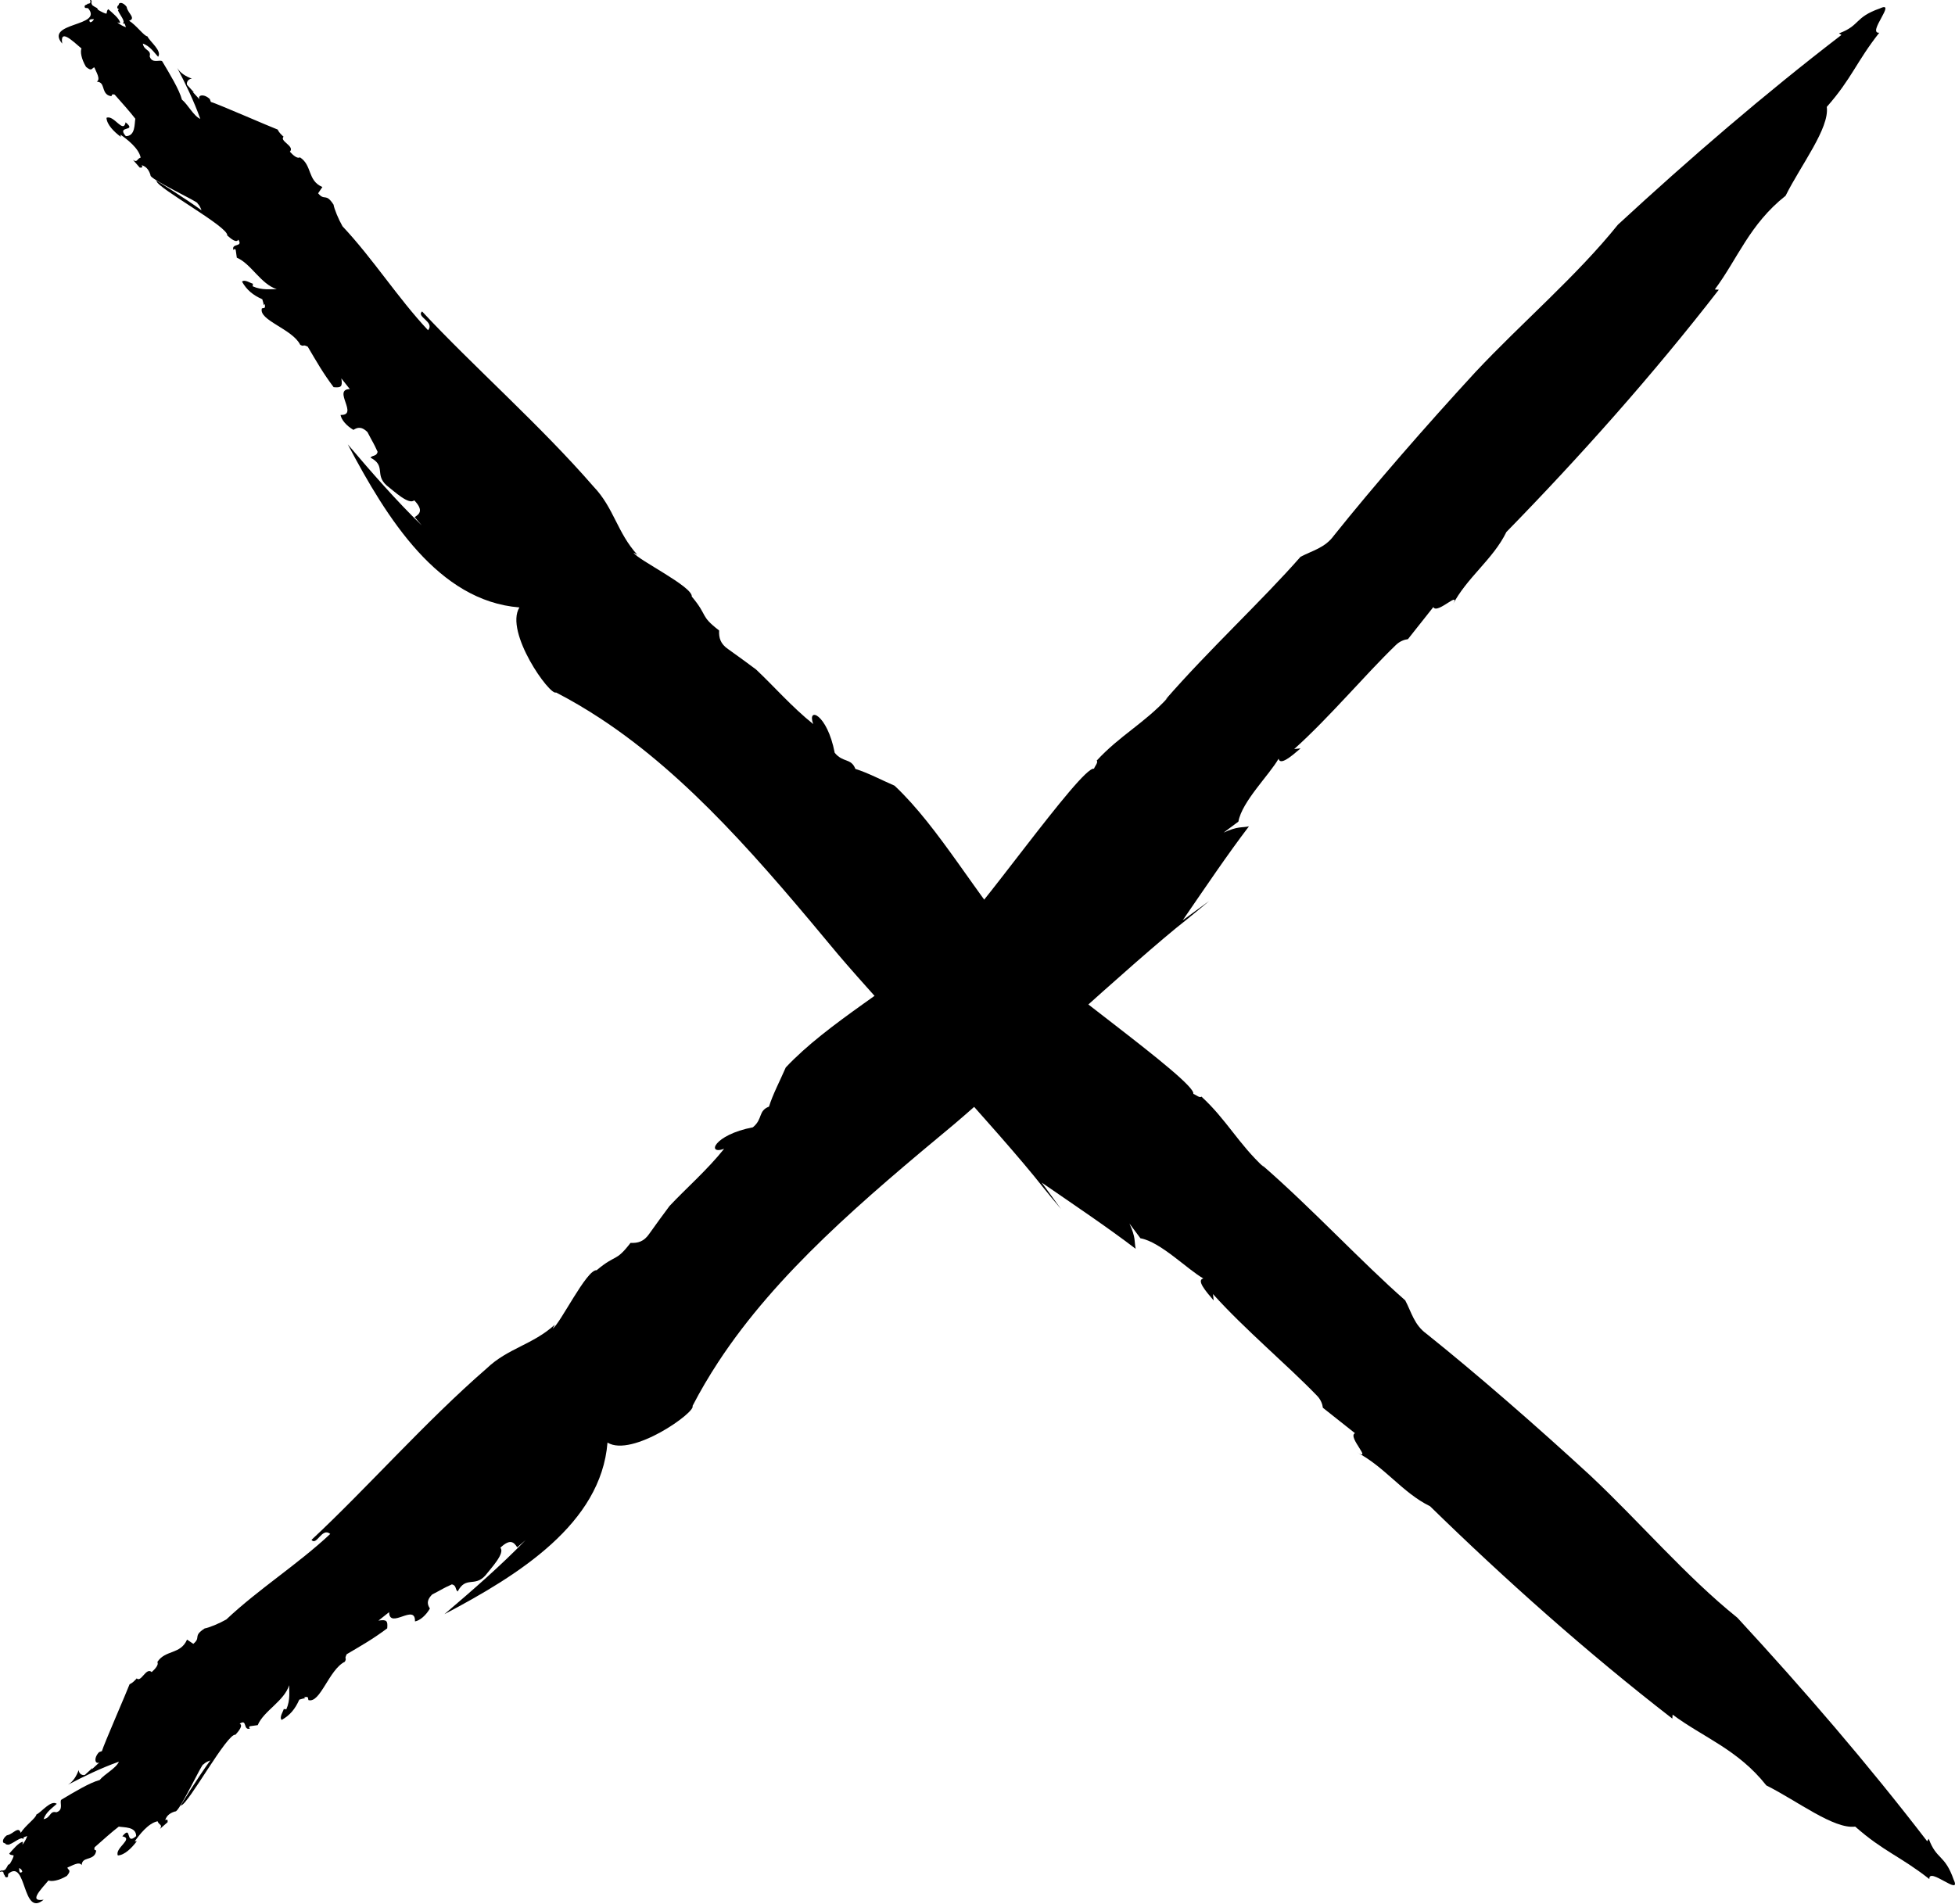
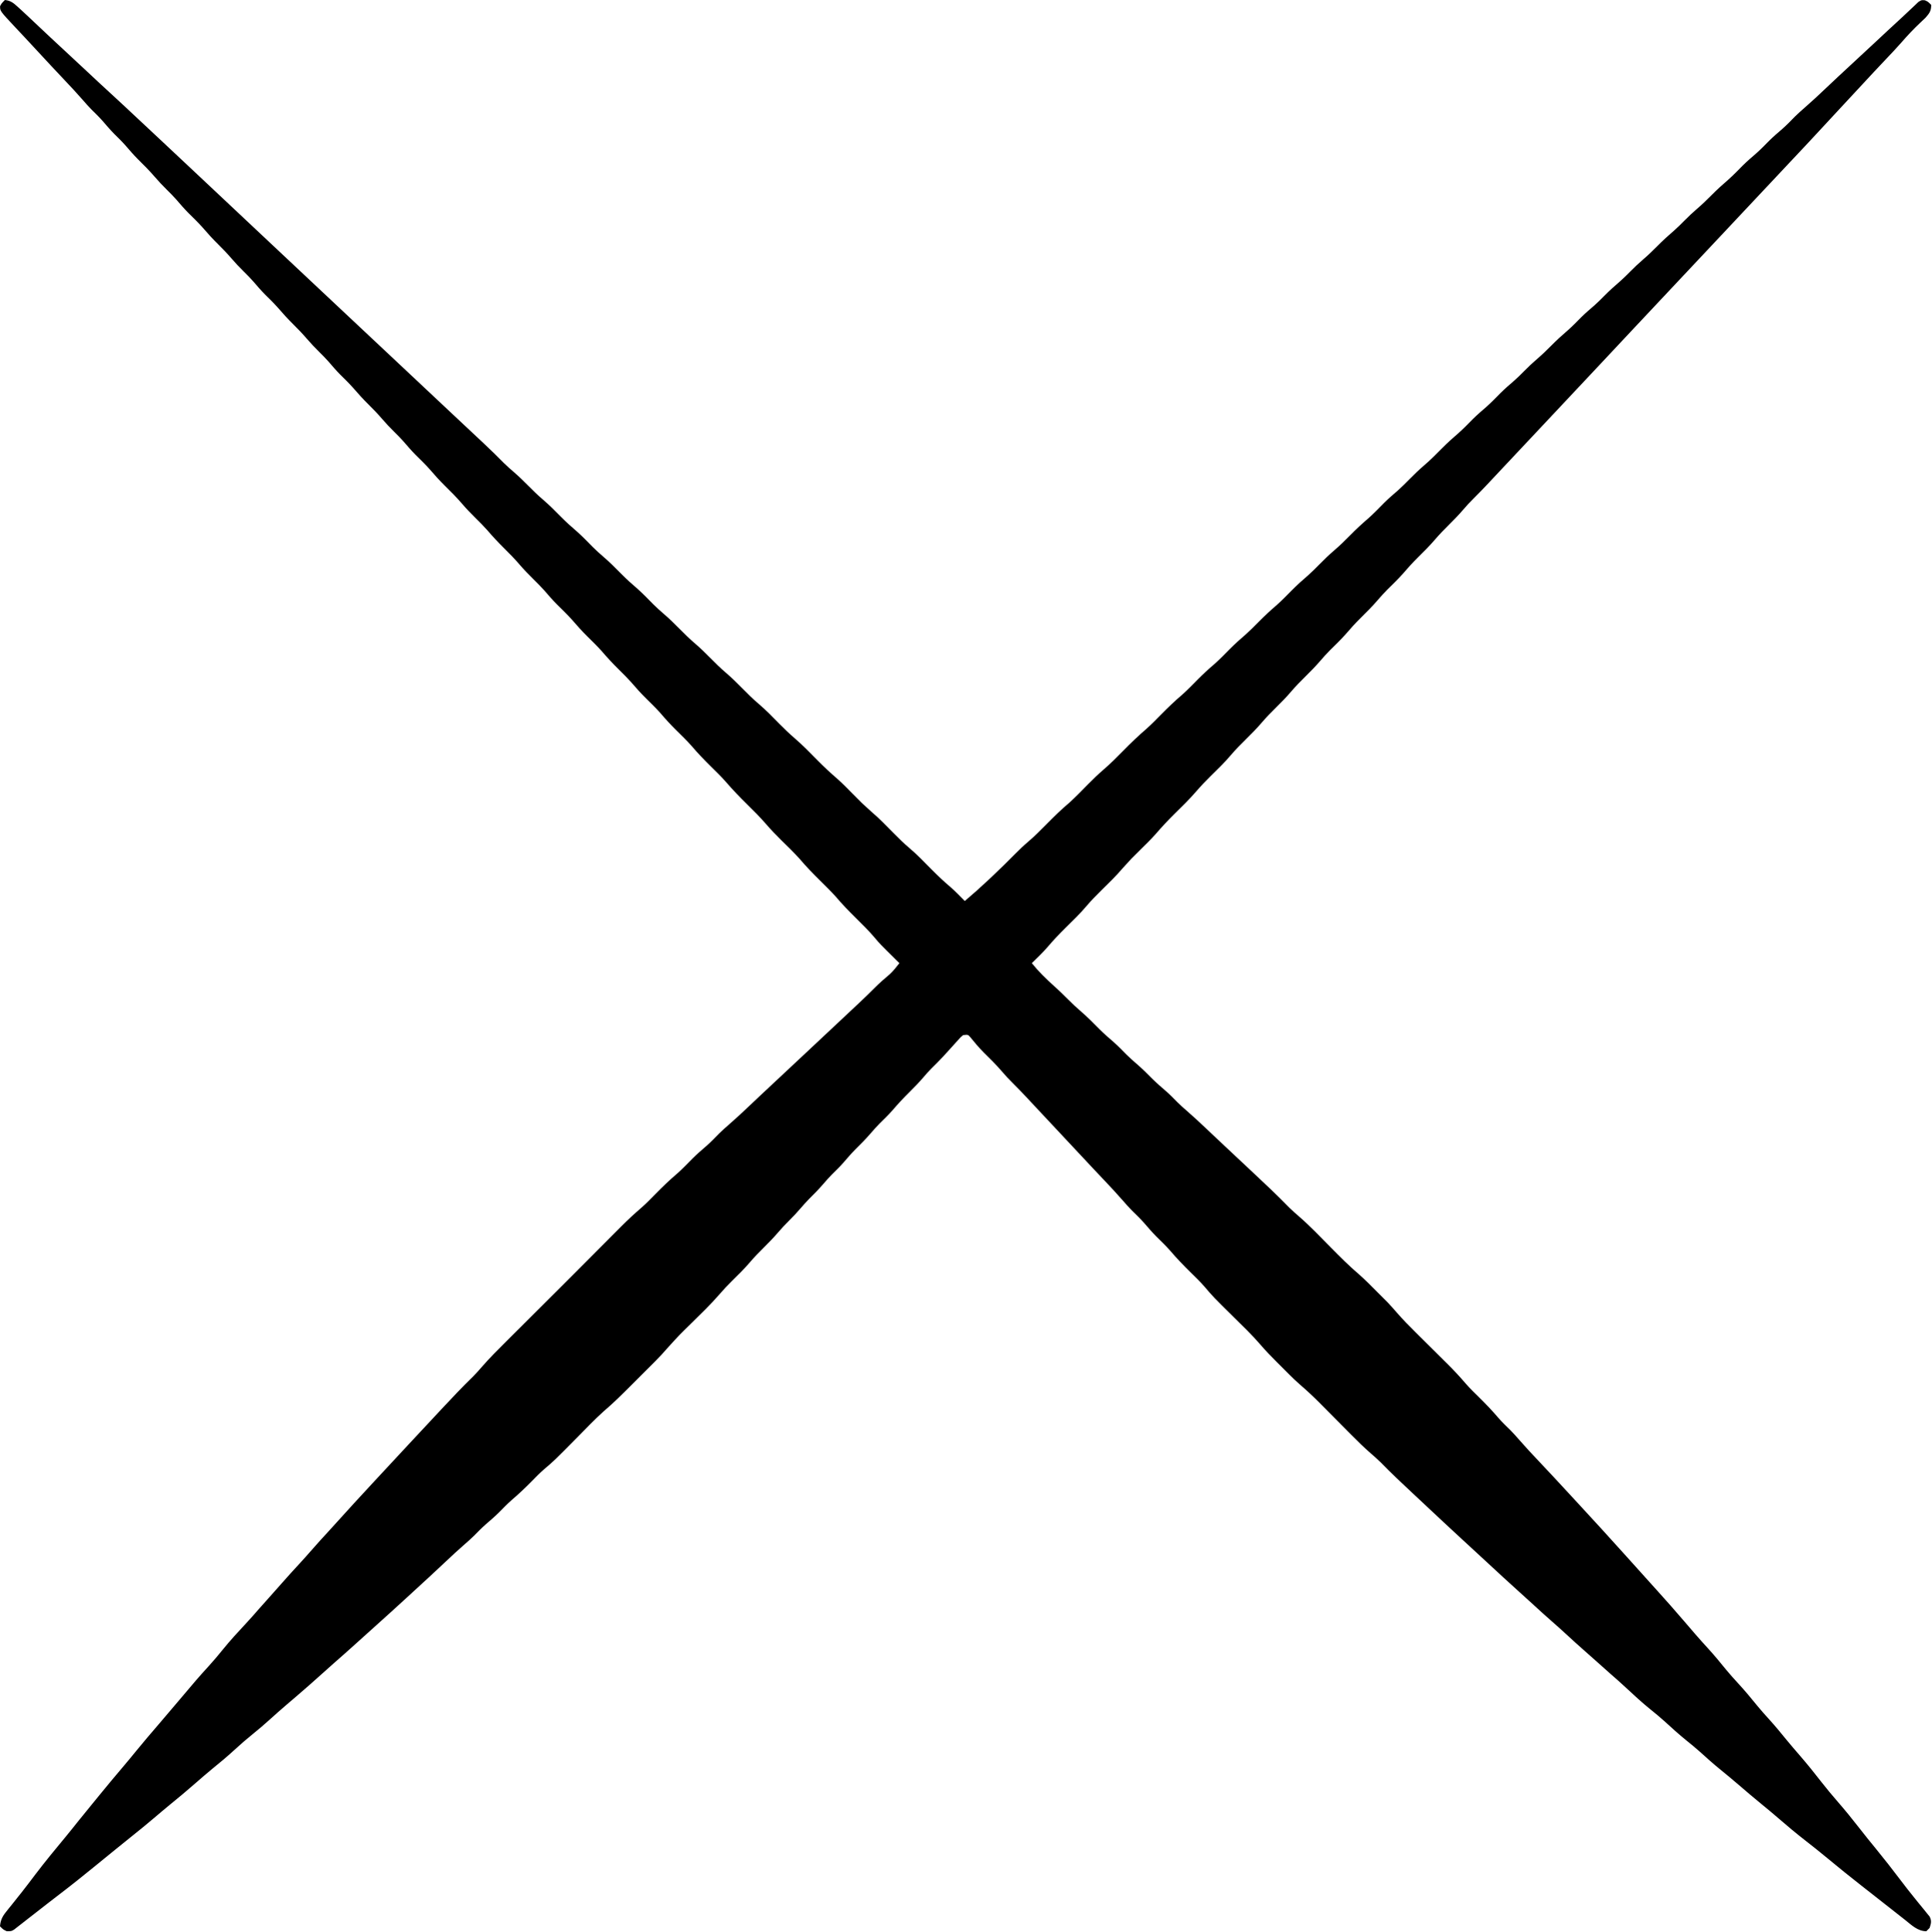
- <svg xmlns="http://www.w3.org/2000/svg" version="1.1" x="0px" y="0px" width="295.467px" height="287.673px" viewBox="0 0 295.467 287.673" enable-background="new 0 0 295.467 287.673" xml:space="preserve">
-   <g id="flatware">
- </g>
-   <g id="cutting">
- </g>
-   <g id="timer">
- </g>
-   <g id="heat">
- </g>
-   <g id="cost-1">
- </g>
-   <g id="cost-2">
- </g>
-   <g id="cost-3">
- </g>
-   <g id="difficulty-0">
- </g>
-   <g id="difficulty-1">
- </g>
-   <g id="difficulty-2">
- </g>
-   <g id="difficulty-3">
- </g>
-   <g id="hourglass">
- </g>
-   <g id="hourglass-wait">
- </g>
-   <g id="aroow-up">
- </g>
-   <g id="search">
- </g>
-   <g id="plus">
- </g>
-   <g id="minus">
- </g>
-   <g id="grill">
- </g>
-   <g id="steam">
- </g>
-   <g id="kettle">
- </g>
-   <g id="oven">
- </g>
-   <g id="pizza-oven">
- </g>
-   <g id="microwave">
- </g>
-   <g id="fryer">
- </g>
-   <g id="pot">
- </g>
-   <g id="pan">
- </g>
-   <g id="wok">
- </g>
-   <g id="menu">
- </g>
-   <g id="line">
- </g>
-   <g id="home">
- </g>
-   <g id="unchecked">
- </g>
-   <g id="checked">
- </g>
-   <g id="cross">
-     <g>
-       <path d="M295.27,284.116c-1.355-3.877-2.571-2.947-3.774-6.186l-0.237,0.368c-9.003-11.716-18.602-22.863-28.683-33.784    c-7.772-6.242-14.746-14.468-22.263-21.522c-8.168-7.517-17.242-15.413-24.719-21.394c-1.865-1.346-2.268-3.259-3.215-5.049    c-6.593-5.782-14.16-13.964-21.633-20.449c0.127,0.136,0.239,0.278,0.312,0.373c-3.859-3.559-5.709-7.263-9.485-10.729    c-0.239,0.274-0.816-0.27-1.224-0.408c0.568-1.825-23.809-18.826-24.398-20.791c-0.433-0.319-0.874-0.659-1.303-1.024    c-7.108-8.18-12.68-18.417-19.449-24.766c-1.988-0.861-4.086-1.971-5.921-2.535c-0.646-1.674-1.865-0.9-3.125-2.438    c-1.147-5.951-4.232-7.024-3.25-4.343c-3.245-2.597-5.963-5.739-8.64-8.251c-1.379-1.028-2.758-2.04-4.179-3.047    c-1.232-0.829-1.451-1.76-1.401-2.848c-2.978-2.299-1.607-2.113-4.13-5.122c0.171-1.508-8.271-5.6-8.797-6.638l0.576,0.328    c-3.051-3.344-3.551-7.093-6.605-10.29c-8.068-9.3-18.177-18.163-25.934-26.497c-0.958,0.799,1.97,1.58,0.899,2.838    C60.1,45.016,56.406,39.14,51.765,34.203c-0.628-1.1-1.242-2.599-1.355-3.272c-1.203-1.857-1.323-0.483-2.33-1.717l0.643-0.945    c-2.288-0.987-1.514-3.273-3.384-4.486c-0.401,0.237-1.006-0.282-1.528-0.854c0.814-0.871-1.746-1.63-0.896-2.319l-0.08,0.048    c-0.317-0.344-0.607-0.523-0.865-1.072c-0.922-0.331-9.109-3.902-10.104-4.182l-0.158-0.434c-0.904-0.855-1.906-0.605-1.543,0.059    l-1.037-1.132l0.184,0.067l-1.031-1.125c-0.125-0.273,0.042-0.891,0.719-0.955c-0.905-0.316-1.75-0.844-2.21-1.605    c1.179,2.221,2.555,5.065,3.48,7.693c-1.019-0.441-1.891-2.208-2.773-2.908c-0.388-1.502-1.86-3.918-2.988-5.814    c-0.381-0.283-1.548,0.427-1.89-0.74c0.282-1.019-0.875-0.828-1.032-1.924c1.065,0.374,1.613,1.234,2.31,1.998    c0.64-0.891-1.257-2.296-1.617-3.09c-0.512-0.029-1.671-1.688-2.769-2.359c0.733-0.229,0.403-0.667,0.05-1.199    c-0.122-0.034-0.256-0.075-0.39-0.116c0.132,0.037,0.26,0.072,0.383,0.104c-0.185-0.277-0.373-0.58-0.418-0.894    c-0.508-0.686-1.186-0.771-1.201-0.271c-0.183,0.111-0.232,0.278-0.206,0.477c0.051,0.031,0.101,0.062,0.152,0.095    c0.129,0.085,0.031,0.149-0.072,0.187c0.293,0.748,1.213,1.73,0.748,2.019c0.116,0.018,0.209,0.029,0.279,0.035l0.202,0.534    c-0.352-0.09-0.862-0.36-1.316-0.716c0.157,0.028,0.303,0.056,0.438,0.079c-0.044-0.615-1.186-1.535-1.798-2.082    c-0.314,0.303-0.143,0.554-0.3,0.681C15.754,2,15.412,1.824,15.078,1.643c-0.098-0.07-0.198-0.138-0.298-0.202l-0.095-0.213    c-0.249-0.107-0.485-0.27-0.701-0.411c-0.116-0.15-0.185-0.32-0.173-0.529c0.029,0.002,0.056,0.021,0.083,0.031    c-0.057-0.096-0.089-0.197-0.099-0.301c-0.169-0.033-0.246-0.022-0.172,0.06c0.116,0.263,0.009,0.388-0.158,0.473    c-0.128-0.029-0.238,0.001-0.321,0.125c-0.259,0.086-0.478,0.185-0.284,0.519l0.447,0.043c2.426,2.824-6.691,2.081-3.901,5.354    c-0.36-2.267,1.418-0.535,2.906,0.731c-0.19,0.456-0.053,1.544,0.689,2.783c0.932,0.783,0.855,0.156,1.26,0.077    c0.26,0.691,0.991,1.778,0.369,2.162c1.266,0.07,0.687,1.449,1.694,2.045c0.983,0.431,0.212-0.307,1.002-0.094    c0.997,1.123,2.397,2.695,3.126,3.653c-0.143,0.796,0.017,2.625-1.435,2.629c-1.508-1.707,1.8-0.575-0.031-2.091    c-0.354,1.795-1.774-1.187-2.892-0.678c0.048,1.019,1.123,2.104,2.162,2.872l-0.039-0.323c0.937,0.655,2.754,2.025,3.041,3.461    c-0.58,0.174-0.487,0.833-1.165,0.341l1.024,1.168c0.26,0.02,0.524,0.041,0.295-0.362c0.809,0.226,1.163,0.906,1.339,1.526    c-0.28,0.519,7.509,4.153,7.081,4.228c0.38,0.368,0.489,0.737,0.624,1.064c-2.269-1.674-7.71-5.114-6.796-4.401    c0.236,1.112,10.946,6.955,10.681,8.204c0.615,0.554,1.406,1.176,1.673,0.634c0.792,1.186-1.068,0.476-0.744,1.561    c0.08-0.048,0.146-0.262,0.355-0.021l0.165,1.188c2.164,0.907,3.599,3.978,6.037,4.755c-0.904-0.027-2.204,0.211-3.635-0.428    l0.031-0.395c-0.271-0.022-1.264-0.732-1.643-0.306c0.713,1.252,1.628,2.021,3.061,2.657c0.083,0.299,0.195,0.632,0.233,0.893    c0.05-0.058,0.078-0.117,0.143-0.174c0.087,0.589,0.01,0.595-0.271,0.629c-0.046,0.015-0.098,0.026-0.164,0.021    c-0.566,1.8,4.611,3.107,5.792,5.516c0.697,0.361,0.25-0.15,1.135,0.281c1.365,2.304,2.269,3.931,3.913,6.122    c1.123,0.104,1.375-0.053,1.167-1.326l1.281,1.615c-2.676,0.042,1.409,4.003-1.4,3.908c0.113,0.734,0.917,1.665,1.948,2.257    c0.424-0.261,1.101-0.683,2.12,0.339c0.967,1.875,0.794,1.371,1.533,2.983c-0.166,0.723-0.774,0.469-1.08,0.873    c2.385,1.244,0.615,2.552,2.412,4.177c1.204,0.941,3.373,3.006,4.205,2.277c1.409,1.48,0.838,2.051,0.061,2.541l1.085,1.263    c-3.857-3.738-7.574-8.008-11.191-12.261C58.473,78.379,66.237,90.836,78.5,91.811c-2.285,3.721,4.629,13.424,5.537,12.854    c2.274,1.175,4.472,2.472,6.608,3.868c13.494,8.84,24.607,21.986,35.996,35.697c6.384,7.539,24.638,27.105,30.903,35.108    c0.926,1.144,1.854,2.273,2.813,3.403c-1.461-2-1.461-2-2.923-4c5.152,3.55,9.875,6.713,14.208,10.015    c-0.241-1.103,0.058-1.636-0.945-3.825l1.662,2.233c3.021,0.529,7.057,4.677,9.507,6.074c-1.068,0.241,0.319,1.886,1.557,3.321    l-0.097-0.961c4.805,5.346,11.226,10.706,15.682,15.322c0.634,0.631,0.863,1.35,0.924,1.861l4.853,3.845    c-1.208,0.54,2.837,4.376,0.215,2.848c4.288,2.222,6.958,6.157,11.131,8.192c11.223,10.96,23.687,22.096,36.615,32.099    l0.044-0.605c4.593,3.437,9.854,5.25,14.163,10.702c4.649,2.318,10.221,6.658,13.429,6.223c4.271,3.771,6.79,4.459,11.206,7.93    C291.475,282.098,296.511,286.755,295.27,284.116z M13.632,3.362c-0.323-0.359-0.021-0.479,0.567-0.474    C14.072,3.166,13.866,3.353,13.632,3.362z" />
-     </g>
-     <g>
-       <path d="M179.338,138.997c1.145-0.925,2.274-1.853,3.404-2.811c-2,1.461-2,1.461-4,2.922c3.549-5.152,6.713-9.875,10.016-14.208    c-1.104,0.241-1.637-0.058-3.826,0.945l2.233-1.662c0.529-3.021,4.677-7.058,6.074-9.508c0.24,1.067,1.885-0.318,3.321-1.557    l-0.961,0.097c5.347-4.805,10.707-11.227,15.324-15.682c0.631-0.634,1.35-0.863,1.861-0.924l3.845-4.854    c0.54,1.21,4.376-2.838,2.848-0.215c2.221-4.288,6.158-6.959,8.191-11.131c10.961-11.223,22.096-23.688,32.1-36.615l-0.604-0.044    c3.435-4.594,5.249-9.854,10.701-14.163c2.317-4.648,6.659-10.221,6.224-13.429c3.771-4.271,4.457-6.79,7.93-11.206    c-1.919,0.115,2.738-4.92,0.1-3.68c-3.877,1.354-2.947,2.572-6.187,3.774l0.37,0.236c-11.715,9.003-22.864,18.602-33.785,28.683    c-6.242,7.771-14.468,14.746-21.522,22.264c-7.517,8.168-15.414,17.24-21.394,24.719c-1.346,1.864-3.259,2.268-5.05,3.214    c-5.78,6.595-13.963,14.161-20.448,21.635c0.134-0.128,0.278-0.239,0.372-0.312c-3.558,3.859-7.262,5.709-10.729,9.484    c0.275,0.239-0.269,0.816-0.408,1.223c-1.825-0.567-18.826,23.811-20.791,24.399c-0.319,0.433-0.658,0.874-1.024,1.304    c-8.18,7.106-18.417,12.679-24.767,19.447c-0.861,1.988-1.97,4.087-2.534,5.922c-1.674,0.646-0.901,1.865-2.438,3.125    c-5.951,1.148-7.025,4.232-4.343,3.249c-2.597,3.245-5.74,5.963-8.251,8.641c-1.028,1.379-2.04,2.759-3.046,4.18    c-0.83,1.231-1.761,1.45-2.85,1.4c-2.297,2.978-2.112,1.608-5.121,4.131c-1.508-0.172-5.6,8.27-6.637,8.797l0.327-0.576    c-3.344,3.05-7.092,3.552-10.291,6.604c-9.299,8.069-18.163,18.177-26.497,25.934c0.8,0.959,1.58-1.969,2.838-0.898    c-4.897,4.593-10.774,8.285-15.71,12.928c-1.1,0.627-2.599,1.24-3.272,1.355c-1.858,1.202-0.483,1.322-1.717,2.329l-0.945-0.643    c-0.986,2.288-3.273,1.513-4.487,3.384c0.238,0.401-0.283,1.006-0.855,1.529c-0.869-0.814-1.628,1.745-2.318,0.896l0.048,0.079    c-0.344,0.316-0.525,0.605-1.074,0.865c-0.33,0.922-3.901,9.109-4.18,10.104l-0.435,0.157c-0.854,0.905-0.605,1.906,0.06,1.544    l-1.131,1.037l0.067-0.183l-1.125,1.03c-0.273,0.124-0.89-0.042-0.954-0.719c-0.318,0.904-0.845,1.75-1.605,2.21    c2.219-1.178,5.064-2.555,7.691-3.48c-0.44,1.019-2.207,1.891-2.907,2.773c-1.502,0.389-3.919,1.859-5.813,2.988    c-0.284,0.381,0.426,1.549-0.742,1.889c-1.018-0.281-0.828,0.875-1.924,1.032c0.375-1.065,1.235-1.614,1.999-2.311    c-0.891-0.64-2.296,1.257-3.088,1.618c-0.03,0.512-1.688,1.67-2.361,2.768c-0.228-0.732-0.666-0.402-1.198-0.049    c-0.034,0.121-0.074,0.253-0.114,0.385c0.036-0.13,0.071-0.257,0.104-0.378c-0.278,0.185-0.58,0.373-0.895,0.417    c-0.685,0.509-0.772,1.187-0.27,1.203c0.086,0.139,0.207,0.193,0.347,0.201c0.025,0.002,0.049,0.003,0.073,0.006    c0.057-0.004,0.116-0.016,0.178-0.031c-0.006,0.018-0.012,0.035-0.019,0.053c0.023,0.005,0.043,0.011,0.065,0.017    c0.008-0.029,0.016-0.059,0.024-0.088c0.758-0.249,1.807-1.265,2.106-0.781c0.019-0.115,0.03-0.207,0.037-0.278l0.534-0.201    c-0.089,0.352-0.361,0.863-0.716,1.316c0.029-0.156,0.055-0.303,0.079-0.438c-0.615,0.045-1.535,1.186-2.083,1.798    c0.302,0.313,0.554,0.143,0.681,0.3c-0.065,0.305-0.241,0.647-0.424,0.981c-0.07,0.098-0.137,0.198-0.2,0.298l-0.213,0.095    c-0.108,0.249-0.27,0.485-0.412,0.701c-0.15,0.116-0.321,0.185-0.529,0.172c0-0.026,0.019-0.053,0.029-0.078    c-0.028,0.024-0.059,0.046-0.101,0.073c-0.045,0.029-0.118,0.05-0.205,0.062c-0.024,0.143-0.009,0.2,0.067,0.132    c0.262-0.116,0.387-0.01,0.472,0.157c-0.028,0.129,0.001,0.237,0.125,0.32c0.085,0.259,0.185,0.479,0.519,0.285l0.043-0.447    c2.824-2.427,2.08,6.691,5.353,3.901c-2.266,0.359-0.535-1.418,0.731-2.906c0.457,0.19,1.544,0.053,2.783-0.689    c0.783-0.933,0.157-0.854,0.078-1.26c0.691-0.261,1.778-0.99,2.161-0.369c0.072-1.267,1.45-0.688,2.046-1.695    c0.43-0.981-0.307-0.21-0.094-1c1.124-0.998,2.695-2.398,3.654-3.127c0.795,0.144,2.624-0.018,2.628,1.435    c-1.708,1.509-0.575-1.801-2.091,0.03c1.795,0.354-1.186,1.774-0.677,2.893c1.017-0.049,2.104-1.125,2.872-2.162l-0.323,0.039    c0.654-0.938,2.024-2.755,3.459-3.042c0.175,0.579,0.834,0.487,0.342,1.165l1.168-1.025c0.019-0.258,0.041-0.524-0.362-0.294    c0.226-0.809,0.905-1.164,1.526-1.339c0.518,0.279,4.153-7.509,4.227-7.081c0.369-0.38,0.739-0.489,1.066-0.623    c-1.676,2.269-5.115,7.71-4.403,6.796c1.112-0.236,6.956-10.946,8.204-10.681c0.555-0.614,1.177-1.405,0.635-1.673    c1.186-0.792,0.477,1.068,1.56,0.743c-0.047-0.079-0.26-0.144-0.021-0.354l1.188-0.164c0.908-2.165,3.977-3.6,4.755-6.038    c-0.027,0.904,0.209,2.204-0.428,3.636l-0.394-0.031c-0.023,0.271-0.734,1.263-0.307,1.644c1.252-0.714,2.021-1.629,2.657-3.063    c0.299-0.082,0.632-0.195,0.893-0.232c-0.057-0.049-0.117-0.077-0.174-0.142c0.59-0.088,0.595-0.011,0.629,0.271    c0.014,0.046,0.026,0.099,0.021,0.164c1.801,0.567,3.109-4.61,5.517-5.792c0.362-0.696-0.151-0.251,0.28-1.136    c2.304-1.365,3.931-2.269,6.123-3.912c0.103-1.123-0.053-1.374-1.327-1.167l1.615-1.283c0.042,2.678,4.002-1.408,3.908,1.401    c0.735-0.113,1.666-0.917,2.257-1.948c-0.261-0.424-0.682-1.1,0.34-2.119c1.874-0.967,1.371-0.794,2.983-1.533    c0.723,0.166,0.467,0.774,0.873,1.08c1.244-2.385,2.551-0.616,4.177-2.412c0.941-1.203,3.005-3.374,2.277-4.205    c1.479-1.409,2.051-0.838,2.542-0.061l1.262-1.085c-3.739,3.856-8.008,7.573-12.261,11.191    c11.214-5.909,23.67-13.673,24.646-25.937c3.72,2.284,13.423-4.63,12.853-5.537c1.175-2.274,2.472-4.472,3.868-6.608    c8.84-13.494,21.987-24.606,35.698-35.996C151.771,163.518,171.335,145.264,179.338,138.997z M2.889,282.344    c0.277,0.127,0.465,0.333,0.474,0.566C3.004,283.233,2.885,282.932,2.889,282.344z" />
-     </g>
-   </g>
-   <g id="Calque_31">
- </g>
-   <g id="Calque_32">
- </g>
-   <g id="Calque_33">
- </g>
-   <g id="Calque_34">
- </g>
-   <g id="Calque_35">
- </g>
-   <g id="Calque_36">
- </g>
-   <g id="Calque_38">
- </g>
-   <g id="Calque_39">
- </g>
+ <svg xmlns="http://www.w3.org/2000/svg" version="1.1" width="1181" height="1181">
+   <path d="M0 0 C3.415 0.329 5.258 1.815 7.738 4.082 C8.435 4.714 9.132 5.347 9.85 5.999 C10.56 6.659 11.269 7.32 12 8 C12.67 8.621 13.339 9.241 14.029 9.88 C16.091 11.807 18.141 13.745 20.188 15.688 C25.287 20.507 30.397 25.314 35.562 30.062 C40.424 34.533 45.25 39.04 50.062 43.562 C54.683 47.904 59.318 52.225 64 56.5 C70.028 62.006 75.979 67.59 81.93 73.18 C85.757 76.775 89.596 80.357 93.438 83.938 C99.507 89.596 105.553 95.279 111.594 100.969 C116.389 105.486 121.192 109.996 126 114.5 C135.063 122.991 144.104 131.506 153.146 140.021 C163.418 149.694 173.703 159.353 184 169 C192.89 177.329 201.773 185.666 210.642 194.017 C218.084 201.023 225.541 208.012 233 215 C241.891 223.33 250.775 231.667 259.644 240.019 C264.424 244.519 269.21 249.012 274 253.5 C275.978 255.354 277.956 257.209 279.934 259.063 C281.363 260.403 282.793 261.742 284.223 263.082 C286.483 265.199 288.742 267.318 291 269.438 C292.023 270.395 292.023 270.395 293.066 271.371 C297.177 275.232 301.196 279.168 305.153 283.186 C306.999 284.999 308.908 286.696 310.875 288.375 C314.067 291.116 317.043 294.007 320 297 C322.896 299.931 325.802 302.764 328.938 305.438 C332.806 308.743 336.361 312.331 339.931 315.951 C343.154 319.2 346.493 322.224 349.973 325.191 C353.319 328.177 356.416 331.409 359.566 334.598 C361.632 336.637 363.73 338.555 365.938 340.438 C369.806 343.743 373.361 347.331 376.931 350.951 C380.154 354.2 383.493 357.224 386.973 360.191 C390.319 363.177 393.416 366.409 396.566 369.598 C398.632 371.637 400.73 373.555 402.938 375.438 C406.289 378.302 409.406 381.363 412.5 384.5 C415.574 387.616 418.667 390.659 422 393.5 C425.333 396.341 428.426 399.384 431.5 402.5 C434.553 405.595 437.623 408.619 440.938 411.438 C444.477 414.454 447.735 417.694 451 421 C454.203 424.243 457.391 427.429 460.875 430.375 C465.421 434.236 469.557 438.504 473.726 442.763 C476.701 445.782 479.725 448.671 482.938 451.438 C487.89 455.712 492.422 460.371 497 465.039 C500.875 468.96 504.855 472.657 509.031 476.254 C512.338 479.186 515.407 482.346 518.5 485.5 C524.085 491.176 524.085 491.176 530 496.5 C534.795 500.538 539.105 505.081 543.512 509.531 C546.592 512.63 549.655 515.683 553 518.5 C557.789 522.533 562.093 527.069 566.494 531.514 C570.299 535.341 574.156 539.021 578.281 542.504 C581.347 545.173 584.16 548.096 587 551 C592.022 546.751 596.895 542.381 601.688 537.875 C602.382 537.223 603.077 536.572 603.793 535.9 C608.619 531.354 613.332 526.709 617.99 521.991 C620.515 519.444 623.075 517.003 625.812 514.688 C629.937 511.186 633.696 507.341 637.5 503.5 C641.802 499.156 646.103 494.94 650.781 491 C654.809 487.369 658.575 483.463 662.371 479.592 C665.475 476.445 668.619 473.417 671.969 470.531 C676.192 466.889 680.097 462.98 684 459 C688.54 454.372 693.15 449.946 698.062 445.715 C701.185 442.951 704.084 439.978 707 437 C711.185 432.766 715.397 428.682 719.945 424.836 C723.3 421.838 726.416 418.604 729.576 415.404 C732.906 412.049 736.339 408.903 739.941 405.84 C743.072 403.042 745.987 400.034 748.934 397.047 C752.134 393.82 755.451 390.821 758.906 387.875 C761.54 385.517 764.018 383.016 766.5 380.5 C770.168 376.782 773.931 373.263 777.906 369.875 C781.045 367.064 783.974 364.047 786.931 361.049 C790.154 357.8 793.493 354.776 796.973 351.809 C799.414 349.63 801.7 347.328 804 345 C806.896 342.069 809.802 339.236 812.938 336.562 C816.289 333.698 819.406 330.637 822.5 327.5 C826.19 323.76 829.975 320.218 833.973 316.809 C837.317 313.825 840.413 310.594 843.562 307.406 C846.253 304.75 849.066 302.299 851.938 299.844 C854.389 297.652 856.689 295.339 859 293 C861.896 290.069 864.802 287.236 867.938 284.562 C871.805 281.257 875.359 277.67 878.929 274.052 C882.173 270.78 885.536 267.73 889.039 264.742 C892.092 262.03 894.914 259.094 897.781 256.188 C900.408 253.598 903.17 251.212 905.969 248.812 C909.04 246.072 911.888 243.121 914.777 240.191 C917.427 237.579 920.212 235.167 923.035 232.746 C925.108 230.904 927.054 228.976 929 227 C931.56 224.4 934.168 221.937 936.938 219.562 C939.928 216.993 942.731 214.307 945.5 211.5 C948.882 208.071 952.381 204.88 956.035 201.746 C958.816 199.275 961.391 196.618 964 193.969 C966.563 191.446 969.273 189.124 972 186.781 C974.083 184.926 976.043 182.988 978 181 C981.2 177.75 984.542 174.753 988 171.781 C990.083 169.926 992.043 167.988 994 166 C996.56 163.4 999.168 160.937 1001.938 158.562 C1004.928 155.993 1007.731 153.307 1010.5 150.5 C1013.882 147.071 1017.381 143.88 1021.035 140.746 C1023.108 138.904 1025.054 136.976 1027 135 C1029.56 132.4 1032.168 129.937 1034.938 127.562 C1037.928 124.993 1040.731 122.307 1043.5 119.5 C1046.861 116.093 1050.337 112.925 1053.969 109.812 C1057.04 107.072 1059.888 104.121 1062.777 101.191 C1065.427 98.579 1068.212 96.167 1071.035 93.746 C1073.816 91.275 1076.391 88.618 1079 85.969 C1081.563 83.446 1084.273 81.124 1087 78.781 C1089.708 76.369 1092.232 73.796 1094.75 71.188 C1096.698 69.293 1098.687 67.51 1100.738 65.73 C1104.995 62.033 1109.098 58.193 1113.188 54.312 C1118.309 49.473 1123.439 44.645 1128.625 39.875 C1133.269 35.603 1137.891 31.309 1142.5 27 C1148.332 21.552 1154.165 16.104 1160.051 10.715 C1161.947 8.978 1163.811 7.222 1165.668 5.441 C1166.458 4.698 1167.248 3.954 1168.062 3.188 C1168.734 2.542 1169.406 1.896 1170.098 1.23 C1172 -0 1172 -0 1174.121 0.176 C1176 1 1176 1 1178 3 C1177.962 6.695 1176.975 8.028 1174.523 10.832 C1173.484 11.836 1172.434 12.829 1171.375 13.812 C1167.292 17.684 1163.488 21.665 1159.812 25.927 C1156.743 29.438 1153.522 32.805 1150.312 36.188 C1145.473 41.309 1140.645 46.439 1135.875 51.625 C1131.01 56.913 1126.113 62.17 1121.206 67.419 C1117.496 71.39 1113.804 75.376 1110.125 79.375 C1104.158 85.856 1098.117 92.266 1092.074 98.676 C1088.208 102.777 1084.353 106.887 1080.5 111 C1074.669 117.224 1068.827 123.436 1062.98 129.645 C1058.481 134.424 1053.988 139.21 1049.5 144 C1041.008 153.063 1032.494 162.104 1023.979 171.146 C1014.928 180.758 1005.886 190.381 996.859 200.016 C993.114 204.012 989.368 208.007 985.623 212.002 C982.51 215.323 979.397 218.643 976.285 221.965 C969.193 229.534 962.092 237.093 954.981 244.644 C950.481 249.424 945.988 254.21 941.5 259 C935.034 265.902 928.555 272.791 922.07 279.676 C919.27 282.649 916.474 285.626 913.68 288.605 C912.969 289.362 912.259 290.119 911.527 290.899 C910.181 292.333 908.835 293.769 907.49 295.205 C904.454 298.438 901.39 301.629 898.242 304.754 C895.95 307.03 893.763 309.334 891.688 311.812 C888.924 315.023 886.014 318.023 883 321 C880.069 323.896 877.236 326.802 874.562 329.938 C871.257 333.806 867.669 337.361 864.049 340.931 C860.8 344.154 857.776 347.493 854.809 350.973 C851.823 354.319 848.591 357.416 845.402 360.566 C843.363 362.632 841.445 364.73 839.562 366.938 C836.257 370.806 832.669 374.361 829.049 377.931 C825.8 381.154 822.776 384.493 819.809 387.973 C816.823 391.319 813.591 394.416 810.402 397.566 C808.363 399.632 806.445 401.73 804.562 403.938 C801.698 407.289 798.637 410.406 795.5 413.5 C792.384 416.574 789.341 419.667 786.5 423 C783.659 426.333 780.616 429.426 777.5 432.5 C774.405 435.553 771.381 438.623 768.562 441.938 C765.546 445.477 762.306 448.735 759 452 C755.757 455.203 752.571 458.391 749.625 461.875 C745.764 466.421 741.496 470.557 737.237 474.726 C734.218 477.701 731.329 480.725 728.562 483.938 C724.288 488.89 719.629 493.422 714.961 498 C711.04 501.875 707.343 505.855 703.746 510.031 C700.814 513.338 697.654 516.407 694.5 519.5 C688.824 525.085 688.824 525.085 683.5 531 C679.462 535.795 674.919 540.105 670.469 544.512 C667.37 547.592 664.317 550.655 661.5 554 C657.467 558.79 652.929 563.094 648.484 567.496 C644.679 571.279 641.024 575.113 637.562 579.215 C634.556 582.649 631.264 585.812 628 589 C632.085 594.106 636.62 598.502 641.465 602.871 C644.476 605.591 647.405 608.354 650.25 611.25 C652.706 613.746 655.216 616.097 657.875 618.375 C661.985 621.905 665.749 625.734 669.555 629.586 C672.291 632.288 675.15 634.791 678.07 637.289 C680.841 639.746 683.403 642.394 686 645.031 C687.939 646.94 689.937 648.727 692 650.5 C695.51 653.516 698.751 656.731 701.996 660.027 C704.582 662.573 707.315 664.92 710.066 667.285 C712.531 669.471 714.819 671.806 717.125 674.156 C718.934 675.935 720.796 677.597 722.719 679.25 C726.913 682.897 730.967 686.676 735 690.5 C736.5 691.917 738 693.333 739.5 694.75 C740.252 695.46 741.003 696.171 741.777 696.902 C745.177 700.11 748.588 703.305 752 706.5 C753.316 707.734 754.633 708.969 755.949 710.203 C758.023 712.148 760.098 714.091 762.174 716.033 C770.045 723.394 777.89 730.752 785.41 738.473 C787.396 740.41 789.388 742.201 791.496 743.996 C798.265 749.864 804.435 756.381 810.728 762.748 C816.378 768.46 821.987 774.127 828.109 779.34 C831.93 782.694 835.478 786.335 839.062 789.938 C840.208 791.077 840.208 791.077 841.377 792.24 C842.13 792.995 842.884 793.75 843.66 794.527 C844.327 795.195 844.993 795.863 845.68 796.551 C847.614 798.592 849.456 800.669 851.293 802.797 C854.909 806.954 858.737 810.849 862.656 814.719 C863.362 815.421 864.068 816.123 864.796 816.847 C867.028 819.067 869.264 821.284 871.5 823.5 C874.451 826.424 877.398 829.352 880.344 832.281 C881.007 832.937 881.671 833.592 882.355 834.267 C886.215 838.108 889.877 842.057 893.417 846.195 C895.97 849.106 898.732 851.795 901.5 854.5 C905.644 858.592 909.623 862.734 913.395 867.176 C915.736 869.836 918.264 872.29 920.812 874.75 C922.707 876.698 924.49 878.687 926.27 880.738 C929.967 884.995 933.807 889.098 937.688 893.188 C944.025 899.894 950.315 906.642 956.56 913.435 C958.551 915.599 960.547 917.758 962.543 919.918 C971.757 929.89 980.933 939.893 990 950 C991.5 951.667 993 953.334 994.5 955 C1003.5 965 1003.5 965 1005.742 967.492 C1007.267 969.186 1008.793 970.879 1010.32 972.57 C1015.872 978.725 1021.373 984.915 1026.75 991.223 C1031.491 996.781 1036.241 1002.309 1041.188 1007.688 C1045.214 1012.074 1048.981 1016.617 1052.719 1021.25 C1055.067 1024.081 1057.509 1026.794 1060 1029.5 C1064.114 1033.97 1067.971 1038.59 1071.785 1043.316 C1073.956 1045.947 1076.202 1048.479 1078.5 1051 C1082.345 1055.224 1085.968 1059.587 1089.559 1064.027 C1092.277 1067.338 1095.071 1070.575 1097.875 1073.812 C1102.365 1079.007 1106.651 1084.322 1110.855 1089.749 C1114.119 1093.94 1117.518 1097.989 1121 1102 C1125.418 1107.093 1129.654 1112.291 1133.79 1117.616 C1137.252 1122.07 1140.799 1126.448 1144.375 1130.812 C1149.383 1136.941 1154.256 1143.159 1159.023 1149.477 C1161.941 1153.338 1164.91 1157.144 1167.965 1160.898 C1168.617 1161.709 1169.27 1162.519 1169.942 1163.354 C1171.206 1164.921 1172.482 1166.478 1173.771 1168.025 C1174.339 1168.733 1174.907 1169.442 1175.492 1170.172 C1176.001 1170.792 1176.51 1171.411 1177.035 1172.05 C1178.362 1174.731 1177.916 1176.206 1177 1179 C1176.34 1179.66 1175.68 1180.32 1175 1181 C1169.685 1180.98 1166.012 1177.27 1162.062 1174.125 C1161.313 1173.539 1160.563 1172.954 1159.79 1172.35 C1157.52 1170.575 1155.26 1168.788 1153 1167 C1151.756 1166.025 1150.511 1165.051 1149.266 1164.078 C1146.967 1162.281 1144.673 1160.477 1142.383 1158.668 C1140.134 1156.892 1137.879 1155.124 1135.617 1153.363 C1128.422 1147.755 1121.348 1142.017 1114.324 1136.197 C1109.874 1132.517 1105.374 1128.915 1100.812 1125.375 C1095.417 1121.182 1090.204 1116.811 1085.038 1112.339 C1081.568 1109.337 1078.064 1106.391 1074.5 1103.5 C1069.657 1099.569 1064.924 1095.521 1060.2 1091.448 C1056.594 1088.346 1052.948 1085.305 1049.25 1082.312 C1044.873 1078.761 1040.692 1075.042 1036.527 1071.246 C1033.93 1068.938 1031.266 1066.744 1028.562 1064.562 C1023.786 1060.699 1019.261 1056.621 1014.742 1052.461 C1012.1 1050.09 1009.393 1047.847 1006.625 1045.625 C1001.191 1041.241 996.102 1036.545 991 1031.785 C988.041 1029.027 985.016 1026.354 981.957 1023.707 C979.614 1021.664 977.307 1019.583 975 1017.5 C972.063 1014.849 969.114 1012.217 966.125 1009.625 C962.157 1006.171 958.292 1002.61 954.422 999.047 C951.645 996.495 948.85 993.97 946 991.5 C942.119 988.135 938.34 984.663 934.56 981.185 C931.413 978.29 928.248 975.416 925.062 972.562 C919.549 967.612 914.111 962.582 908.673 957.548 C906.49 955.528 904.305 953.511 902.119 951.494 C900.492 949.993 898.865 948.49 897.238 946.988 C895.112 945.026 892.985 943.065 890.855 941.105 C883.575 934.402 876.341 927.651 869.129 920.875 C866.35 918.265 863.566 915.661 860.777 913.062 C854.203 906.931 847.67 900.795 841.406 894.344 C839.43 892.419 837.423 890.627 835.332 888.832 C831.135 885.17 827.193 881.305 823.281 877.344 C822.579 876.638 821.877 875.932 821.153 875.204 C818.186 872.221 815.225 869.232 812.263 866.243 C810.084 864.045 807.901 861.851 805.719 859.656 C805.063 858.993 804.408 858.329 803.733 857.645 C799.89 853.782 795.927 850.133 791.802 846.573 C789.553 844.61 787.421 842.551 785.309 840.441 C784.509 839.643 783.709 838.844 782.885 838.021 C782.077 837.21 781.27 836.399 780.438 835.562 C779.626 834.755 778.815 833.947 777.979 833.115 C774.432 829.563 770.949 826.004 767.691 822.184 C762.634 816.304 757.014 810.946 751.5 805.5 C738.928 793.082 738.928 793.082 733.557 786.779 C730.861 783.698 727.924 780.863 725 778 C720.701 773.75 716.545 769.472 712.637 764.855 C709.969 761.832 707.061 759.053 704.191 756.223 C701.579 753.573 699.167 750.788 696.746 747.965 C694.348 745.266 691.784 742.757 689.188 740.25 C687.291 738.299 685.505 736.308 683.723 734.254 C680.066 730.045 676.273 725.982 672.438 721.938 C671.021 720.438 669.604 718.938 668.188 717.438 C667.484 716.692 666.78 715.947 666.055 715.18 C663.004 711.943 659.97 708.692 656.938 705.438 C651.532 699.639 646.117 693.851 640.693 688.07 C637.446 684.61 634.203 681.148 630.965 677.68 C630.301 676.969 629.637 676.259 628.953 675.527 C627.696 674.182 626.44 672.837 625.186 671.49 C622.263 668.365 619.306 665.289 616.27 662.273 C613.968 659.988 611.771 657.676 609.688 655.188 C606.142 651.068 602.308 647.286 598.434 643.477 C595.596 640.589 593.009 637.551 590.473 634.398 C588.976 632.656 588.976 632.656 586 633 C584.401 634.276 584.401 634.276 582.891 636.035 C582.3 636.68 581.71 637.326 581.102 637.99 C580.491 638.674 579.88 639.358 579.25 640.062 C578.048 641.388 576.845 642.712 575.641 644.035 C575.043 644.694 574.445 645.352 573.829 646.031 C571.456 648.585 568.987 651.032 566.509 653.484 C564.811 655.19 563.233 656.967 561.688 658.812 C558.924 662.023 556.014 665.023 553 668 C549.393 671.564 546.005 675.219 542.711 679.07 C540.254 681.841 537.606 684.403 534.969 687 C533.06 688.939 531.273 690.937 529.5 693 C526.484 696.51 523.269 699.751 519.973 702.996 C517.427 705.582 515.08 708.315 512.715 711.066 C510.5 713.564 508.131 715.88 505.75 718.219 C503.918 720.084 502.206 722.019 500.5 724 C497.718 727.23 494.79 730.233 491.75 733.219 C489.918 735.084 488.206 737.019 486.5 739 C484.254 741.606 481.954 744.089 479.5 746.5 C477.107 748.85 474.868 751.264 472.688 753.812 C469.924 757.023 467.014 760.023 464 763 C461.089 765.876 458.276 768.759 455.625 771.875 C452.142 775.952 448.363 779.697 444.526 783.437 C441.845 786.071 439.315 788.766 436.875 791.625 C431.407 797.947 425.342 803.714 419.397 809.582 C412.33 816.497 412.33 816.497 405.684 823.809 C400.505 829.874 394.739 835.409 389.094 841.036 C387.067 843.058 385.046 845.084 383.025 847.111 C377.527 852.612 372.06 858.058 366.127 863.092 C360.511 868.131 355.305 873.637 350 879 C335.836 893.319 335.836 893.319 329.664 898.559 C326.965 900.896 324.491 903.445 322 906 C318.087 909.967 314.104 913.746 309.859 917.359 C307.109 919.786 304.576 922.415 302.004 925.027 C299.418 927.573 296.685 929.92 293.934 932.285 C291.469 934.471 289.182 936.805 286.876 939.156 C285.062 940.939 283.194 942.607 281.266 944.266 C277.166 947.831 273.198 951.518 269.25 955.25 C262.55 961.557 255.796 967.797 249 974 C247.981 974.935 246.963 975.869 245.945 976.805 C239.665 982.575 233.349 988.304 227 994 C225.333 995.5 223.666 997 222 998.5 C221.178 999.24 220.355 999.98 219.508 1000.742 C217.814 1002.267 216.121 1003.793 214.43 1005.32 C210.005 1009.312 205.557 1013.273 201.062 1017.188 C198.69 1019.272 196.344 1021.384 194 1023.5 C188.64 1028.332 183.23 1033.098 177.742 1037.785 C176.536 1038.815 175.331 1039.845 174.125 1040.875 C173.516 1041.395 172.908 1041.914 172.281 1042.45 C168.744 1045.479 165.256 1048.551 161.812 1051.688 C158.478 1054.717 155.067 1057.606 151.562 1060.438 C147.759 1063.513 144.099 1066.688 140.5 1070 C136.132 1074.016 131.632 1077.794 127.016 1081.52 C123.453 1084.45 119.975 1087.468 116.5 1090.5 C111.322 1095.014 106.085 1099.431 100.746 1103.754 C97.61 1106.319 94.523 1108.937 91.438 1111.562 C86.941 1115.384 82.393 1119.125 77.77 1122.793 C74.286 1125.569 70.83 1128.377 67.375 1131.188 C66.694 1131.741 66.013 1132.294 65.312 1132.864 C61.828 1135.696 58.347 1138.533 54.871 1141.375 C47.823 1147.132 40.732 1152.805 33.496 1158.324 C28.447 1162.177 23.448 1166.095 18.442 1170.004 C17.006 1171.123 15.568 1172.24 14.127 1173.354 C12.672 1174.48 11.223 1175.615 9.779 1176.756 C8.719 1177.581 8.719 1177.581 7.637 1178.422 C7.006 1178.918 6.375 1179.414 5.725 1179.925 C4 1181 4 1181 1.125 1181 C-1 1180 -1 1180 -3 1178 C-2.68 1174.29 -1.606 1172.042 0.703 1169.172 C1.265 1168.463 1.826 1167.755 2.404 1167.025 C3.013 1166.274 3.622 1165.524 4.25 1164.75 C5.537 1163.132 6.824 1161.514 8.109 1159.895 C8.762 1159.077 9.415 1158.259 10.088 1157.417 C12.949 1153.8 15.721 1150.117 18.5 1146.438 C24.618 1138.385 31.034 1130.597 37.496 1122.82 C40.087 1119.684 42.617 1116.5 45.148 1113.316 C47.976 1109.779 50.85 1106.279 53.723 1102.777 C55.213 1100.96 56.7 1099.14 58.184 1097.316 C62.7 1091.769 67.283 1086.285 71.916 1080.834 C74.795 1077.441 77.632 1074.018 80.438 1070.562 C84.853 1065.14 89.4 1059.839 93.961 1054.539 C96.826 1051.208 99.666 1047.858 102.5 1044.5 C117.919 1026.252 117.919 1026.252 124.688 1018.812 C127.679 1015.521 130.525 1012.154 133.312 1008.688 C137.721 1003.236 142.435 998.123 147.215 993 C149.973 990.041 152.646 987.016 155.293 983.957 C157.336 981.614 159.417 979.307 161.5 977 C164.151 974.063 166.783 971.114 169.375 968.125 C172.829 964.157 176.39 960.292 179.953 956.422 C182.505 953.645 185.03 950.85 187.5 948 C190.865 944.119 194.337 940.34 197.815 936.56 C200.71 933.413 203.584 930.248 206.438 927.062 C211.39 921.546 216.424 916.105 221.46 910.665 C222.956 909.048 224.449 907.429 225.941 905.809 C233.003 898.143 240.105 890.517 247.222 882.903 C249.551 880.41 251.878 877.915 254.204 875.42 C256.531 872.926 258.861 870.433 261.189 867.94 C263.071 865.924 264.95 863.905 266.828 861.887 C273.245 855.004 279.697 848.193 286.438 841.625 C288.388 839.627 290.193 837.624 292 835.503 C296.617 830.209 301.592 825.283 306.57 820.332 C307.58 819.324 308.589 818.316 309.598 817.308 C312.234 814.676 314.873 812.047 317.513 809.418 C320.194 806.747 322.872 804.074 325.551 801.4 C330.265 796.696 334.981 791.994 339.699 787.294 C343.388 783.616 347.071 779.931 350.745 776.239 C354.601 772.366 358.459 768.495 362.319 764.626 C363.977 762.963 365.634 761.299 367.29 759.634 C369.698 757.215 372.108 754.798 374.52 752.383 C375.25 751.647 375.98 750.912 376.733 750.154 C380.758 746.128 384.871 742.276 389.2 738.578 C392.286 735.872 395.131 732.931 398 730 C402.228 725.723 406.484 721.59 411.078 717.703 C414.392 714.766 417.444 711.563 420.555 708.414 C423.291 705.712 426.15 703.209 429.07 700.711 C431.759 698.327 434.255 695.772 436.75 693.188 C438.701 691.291 440.692 689.505 442.746 687.723 C446.955 684.066 451.018 680.273 455.062 676.438 C456.562 675.021 458.062 673.604 459.562 672.188 C460.308 671.484 461.053 670.78 461.82 670.055 C465.057 667.004 468.308 663.97 471.562 660.938 C478.717 654.268 485.854 647.579 492.988 640.887 C494.981 639.018 496.975 637.149 498.969 635.281 C502.285 632.175 505.599 629.066 508.913 625.958 C510.356 624.604 511.799 623.251 513.243 621.898 C515.517 619.766 517.79 617.633 520.062 615.5 C520.753 614.854 521.443 614.207 522.154 613.541 C525.398 610.493 528.6 607.418 531.734 604.258 C534.722 601.249 537.852 598.49 541.105 595.773 C543.329 593.692 545.145 591.411 547 589 C546.215 588.227 545.43 587.453 544.621 586.656 C535.073 577.206 535.073 577.206 531.688 573.188 C528.186 569.063 524.341 565.304 520.5 561.5 C516.156 557.198 511.94 552.897 508 548.219 C504.963 544.85 501.722 541.691 498.5 538.5 C494.156 534.198 489.94 529.897 486 525.219 C482.369 521.191 478.463 517.425 474.592 513.629 C471.445 510.525 468.417 507.381 465.531 504.031 C461.889 499.808 457.98 495.903 454 492 C449.372 487.46 444.946 482.85 440.715 477.938 C437.951 474.815 434.978 471.916 432 469 C427.766 464.815 423.682 460.603 419.836 456.055 C416.838 452.7 413.604 449.584 410.404 446.424 C407.049 443.094 403.903 439.661 400.84 436.059 C398.042 432.928 395.034 430.013 392.047 427.066 C388.82 423.866 385.821 420.549 382.875 417.094 C380.517 414.46 378.016 411.982 375.5 409.5 C371.782 405.832 368.263 402.069 364.875 398.094 C362.064 394.955 359.047 392.026 356.049 389.069 C352.8 385.846 349.776 382.507 346.809 379.027 C343.825 375.683 340.594 372.587 337.406 369.438 C334.75 366.747 332.299 363.934 329.844 361.062 C327.652 358.611 325.339 356.311 323 354 C320.069 351.104 317.236 348.198 314.562 345.062 C311.698 341.711 308.637 338.594 305.5 335.5 C301.76 331.81 298.218 328.025 294.809 324.027 C292.63 321.586 290.328 319.3 288 317 C285.069 314.104 282.236 311.198 279.562 308.062 C276.257 304.195 272.67 300.641 269.052 297.071 C265.78 293.827 262.73 290.464 259.742 286.961 C257.031 283.909 254.097 281.089 251.191 278.223 C248.579 275.573 246.167 272.788 243.746 269.965 C241.904 267.892 239.976 265.946 238 264 C235.4 261.44 232.937 258.832 230.562 256.062 C227.993 253.072 225.307 250.269 222.5 247.5 C219.071 244.118 215.88 240.619 212.746 236.965 C210.275 234.184 207.618 231.609 204.969 229 C202.446 226.437 200.124 223.727 197.781 221 C195.926 218.917 193.988 216.957 192 215 C189.4 212.44 186.937 209.832 184.562 207.062 C181.993 204.072 179.307 201.269 176.5 198.5 C173.071 195.118 169.88 191.619 166.746 187.965 C164.275 185.184 161.618 182.609 158.969 180 C156.446 177.437 154.124 174.727 151.781 172 C149.926 169.917 147.988 167.957 146 166 C143.4 163.44 140.937 160.832 138.562 158.062 C135.993 155.072 133.307 152.269 130.5 149.5 C127.093 146.139 123.925 142.663 120.812 139.031 C118.072 135.96 115.121 133.112 112.191 130.223 C109.579 127.573 107.167 124.788 104.746 121.965 C102.904 119.892 100.976 117.946 99 116 C96.4 113.44 93.937 110.832 91.562 108.062 C88.29 104.253 84.769 100.752 81.195 97.227 C78.56 94.554 76.122 91.746 73.68 88.898 C71.478 86.41 69.119 84.108 66.75 81.781 C64.294 79.281 62.037 76.623 59.75 73.969 C57.55 71.494 55.206 69.193 52.843 66.874 C51.069 65.07 49.411 63.212 47.762 61.293 C44.053 57.028 40.203 52.912 36.312 48.812 C30.992 43.183 25.696 37.532 20.454 31.829 C17.758 28.898 15.049 25.979 12.324 23.074 C11.699 22.407 11.073 21.739 10.428 21.051 C9.222 19.766 8.015 18.482 6.806 17.199 C-3.02 6.72 -3.02 6.72 -2.938 3.75 C-2 2 -2 2 0 0 Z " fill="#000000" transform="translate(3,0)" />
</svg>
